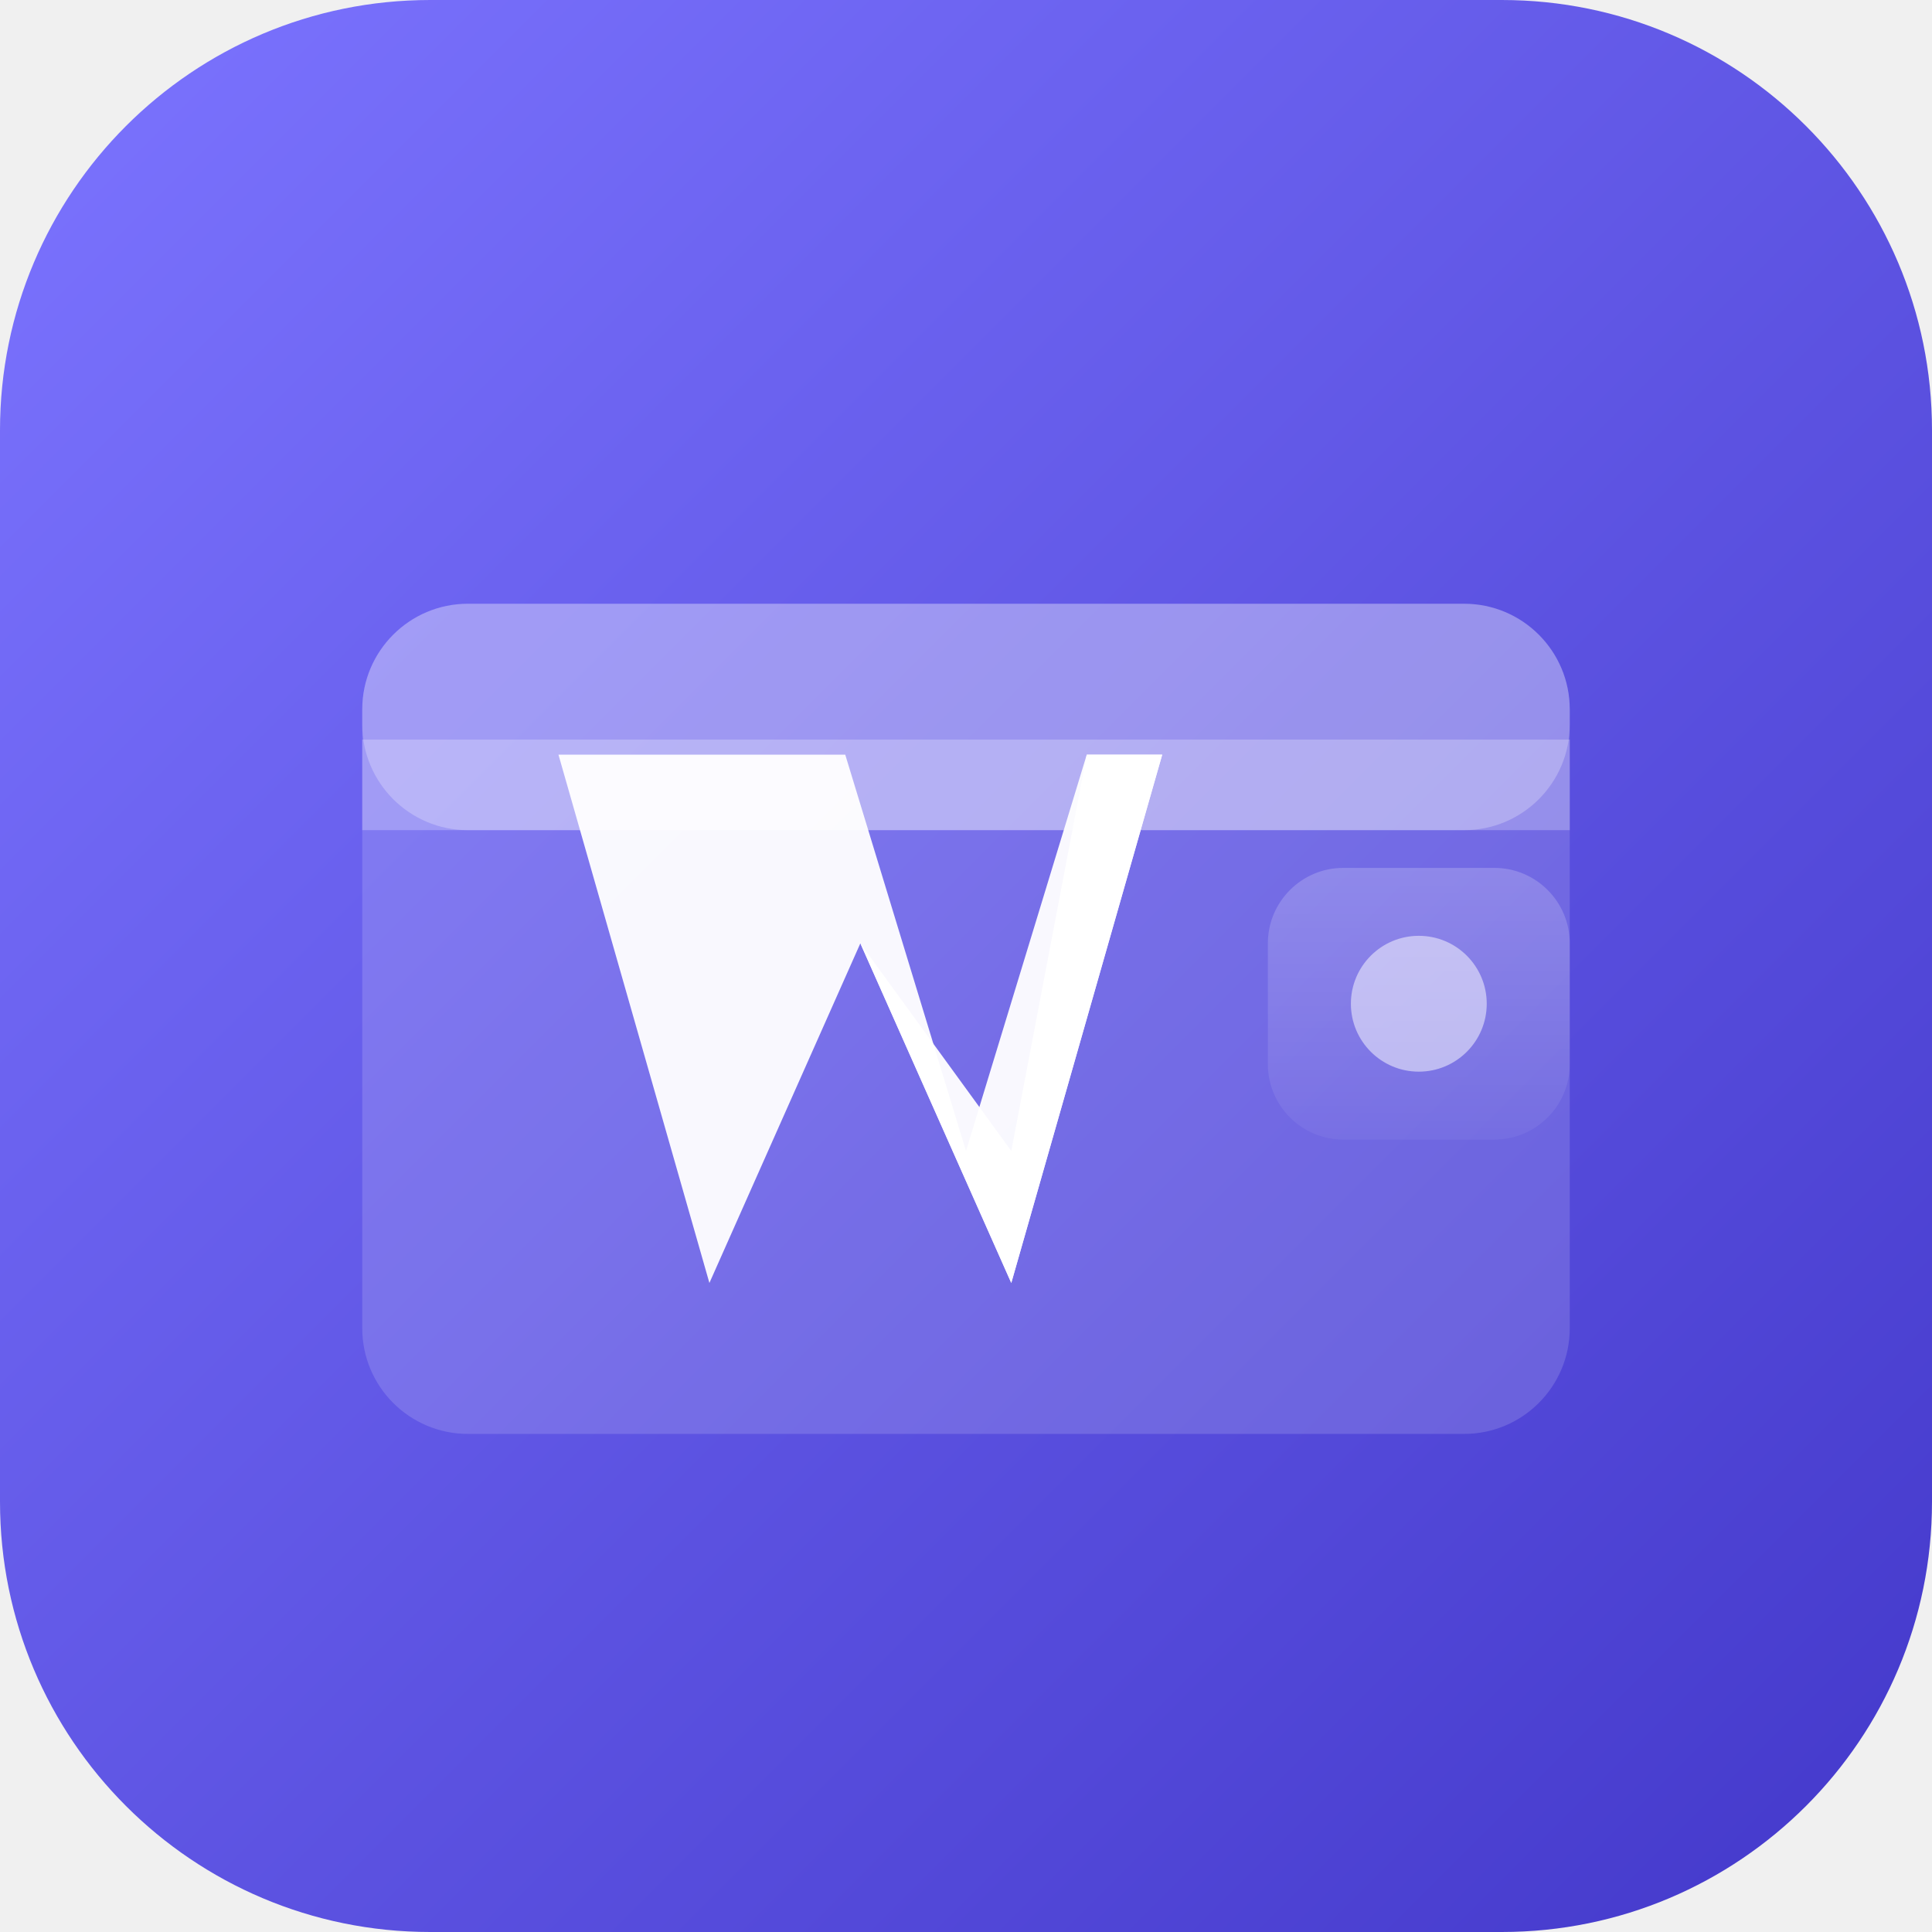
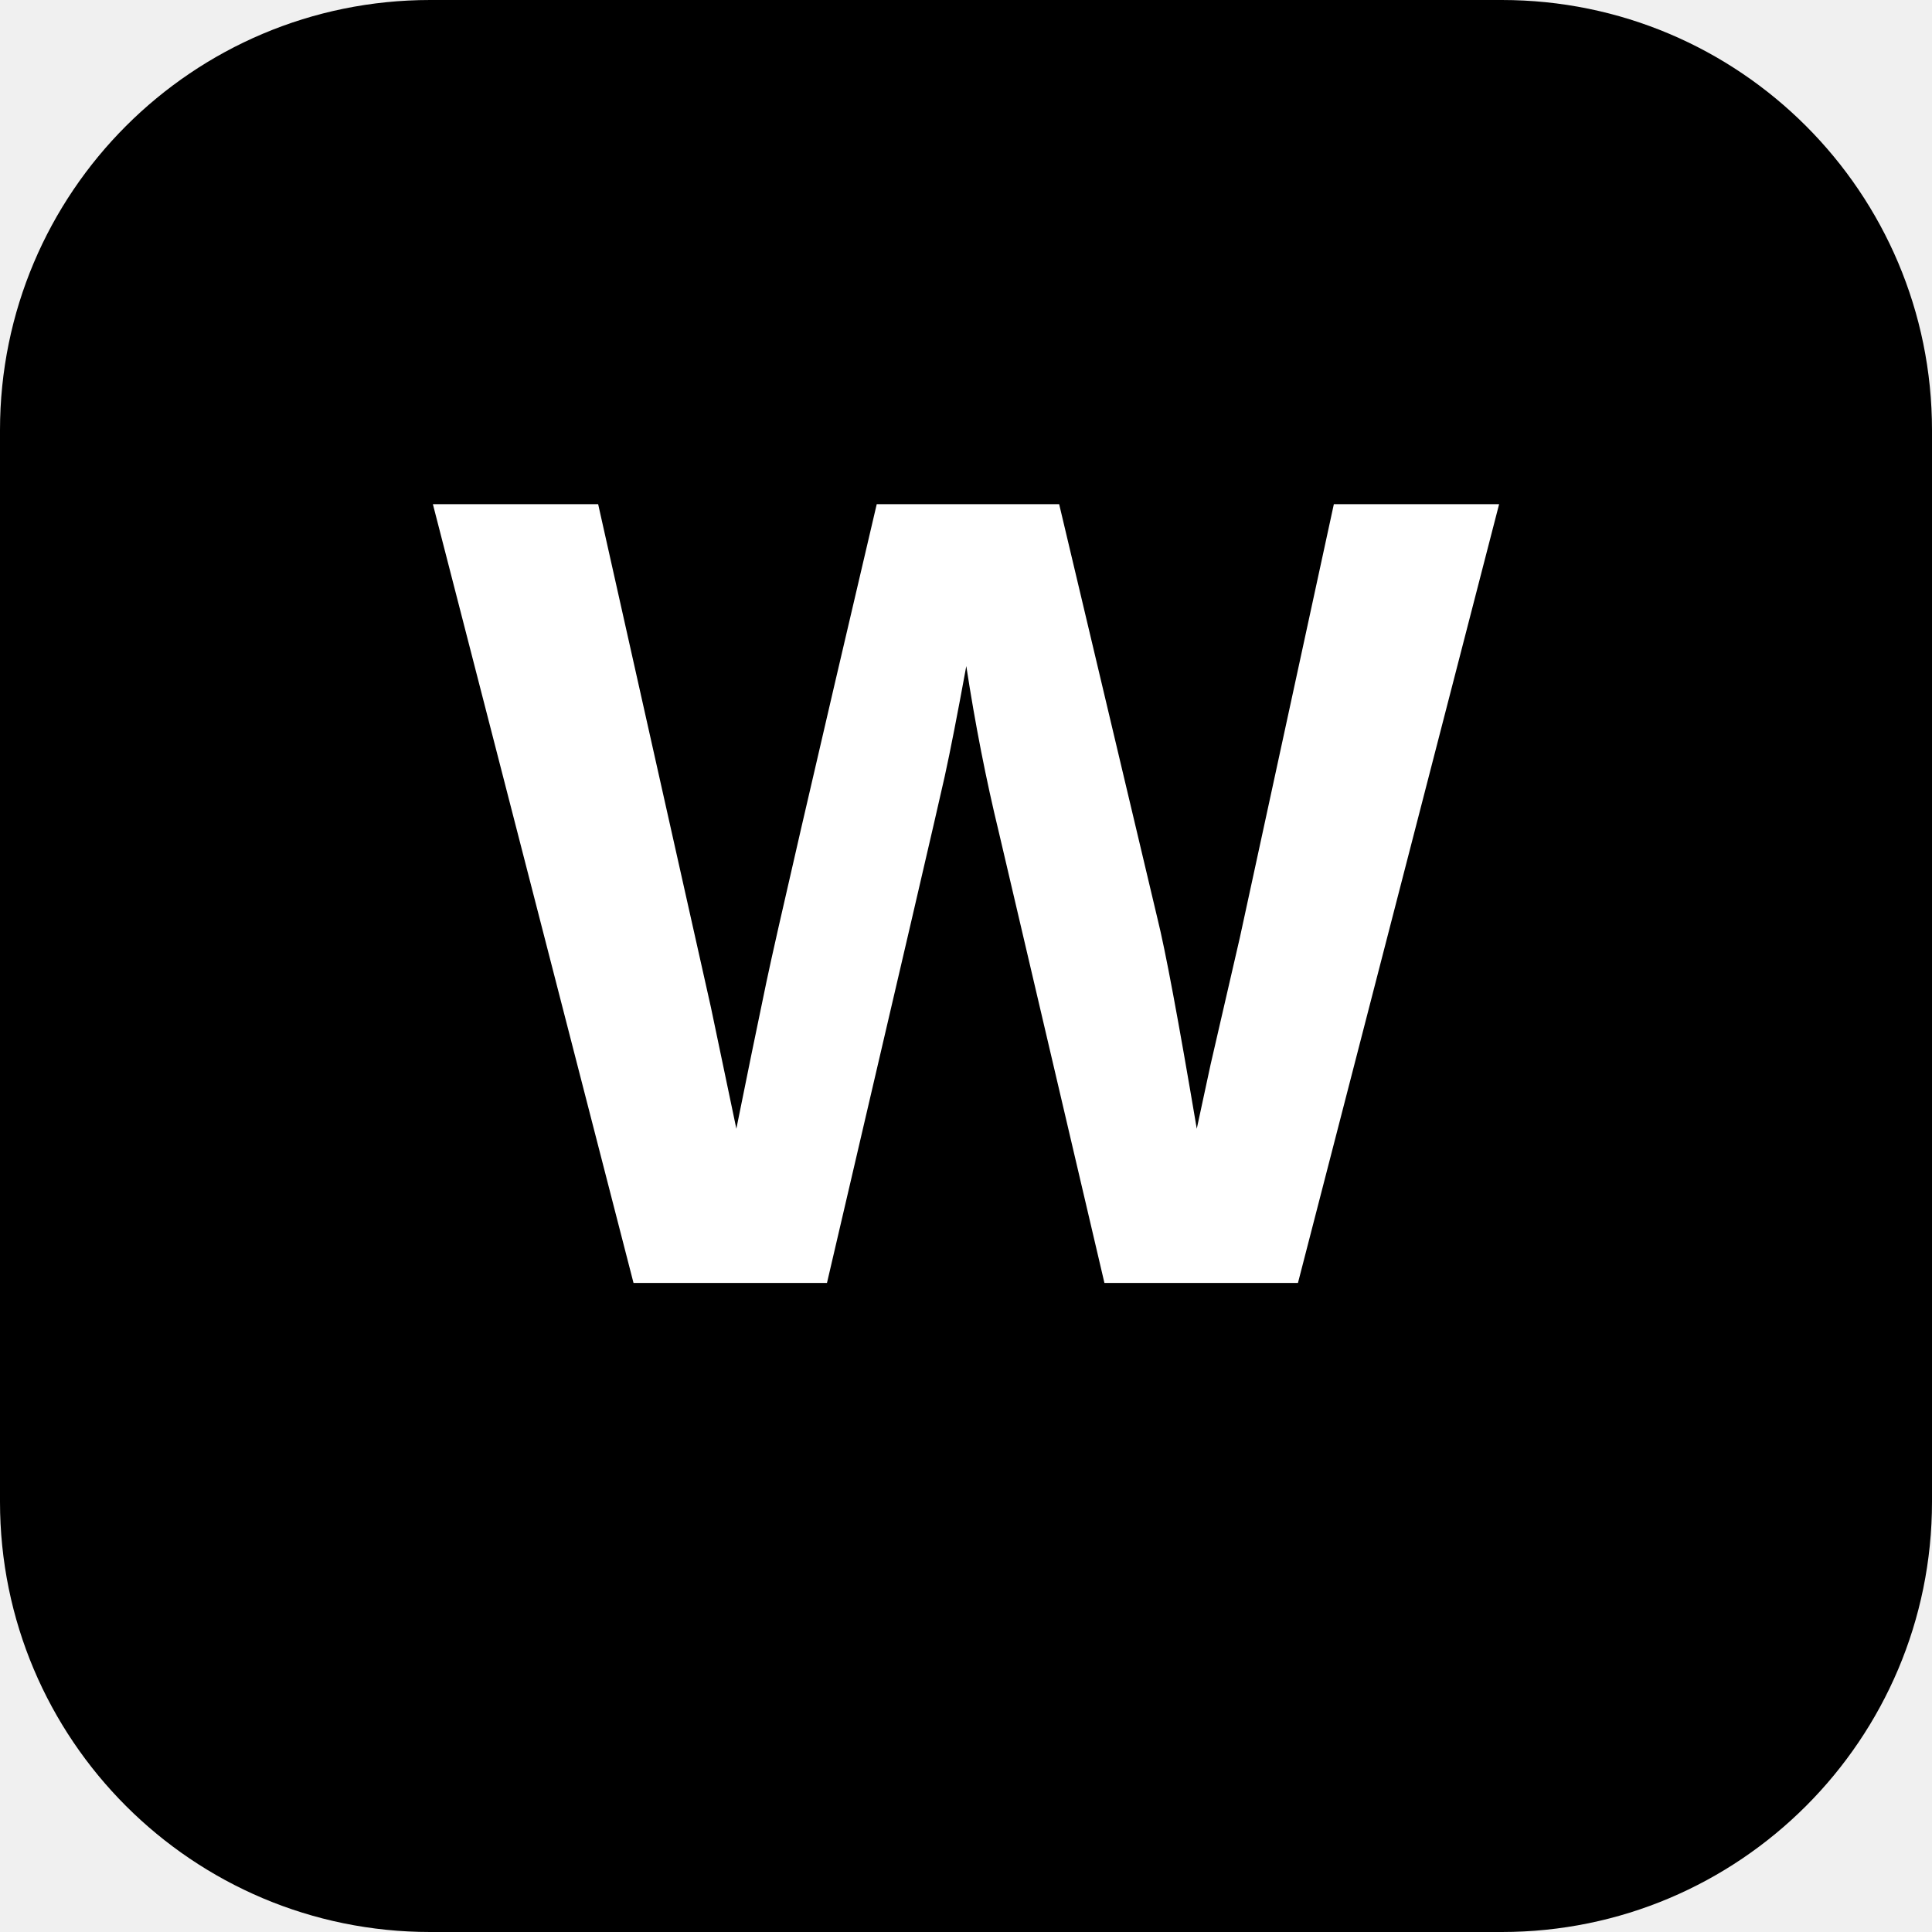
<svg xmlns="http://www.w3.org/2000/svg" viewBox="0 0 512 512">
-   <rect width="512" height="512" rx="114" fill="url(#bg)" />
-   <rect x="96" y="160" width="320" height="220" rx="28" fill="white" opacity="0.15" />
-   <rect x="96" y="160" width="320" height="60" rx="28" fill="white" opacity="0.25" />
-   <rect x="96" y="196" width="320" height="24" fill="white" opacity="0.25" />
-   <rect x="336" y="230" width="80" height="72" rx="20" fill="url(#slot)" />
-   <circle cx="376" cy="266" r="18" fill="white" opacity="0.5" />
-   <text x="256" y="310" text-anchor="middle" font-family="-apple-system, SF Pro Display, Helvetica Neue, sans-serif" font-weight="800" font-size="108" fill="white" opacity="0.0">W</text>
-   <path d="M148 200 L188 340 L228 250 L268 340 L308 200 L288 200 L256 305 L224 200 Z" fill="white" opacity="0.95" />
-   <path d="M228 250 L268 340 L308 200 L288 200 L268 305 Z" fill="white" opacity="0.95" />
-   <defs>
-     <linearGradient id="bg" x1="0" y1="0" x2="512" y2="512" gradientUnits="userSpaceOnUse">
-       <stop offset="0%" stop-color="#7C74FF" />
-       <stop offset="100%" stop-color="#4338CA" />
-     </linearGradient>
-     <linearGradient id="slot" x1="0" y1="0" x2="0" y2="1" gradientUnits="objectBoundingBox">
-       <stop offset="0%" stop-color="#ffffff" stop-opacity="0.2" />
-       <stop offset="100%" stop-color="#ffffff" stop-opacity="0.05" />
-     </linearGradient>
-   </defs>
+   <rect width="512" height="512" rx="114" fill="#000000" />
+   <text x="256" y="340" text-anchor="middle" font-family="Helvetica Neue, Arial, sans-serif" font-weight="900" font-size="300" fill="#FFFFFF" letter-spacing="-10">W</text>
</svg>
